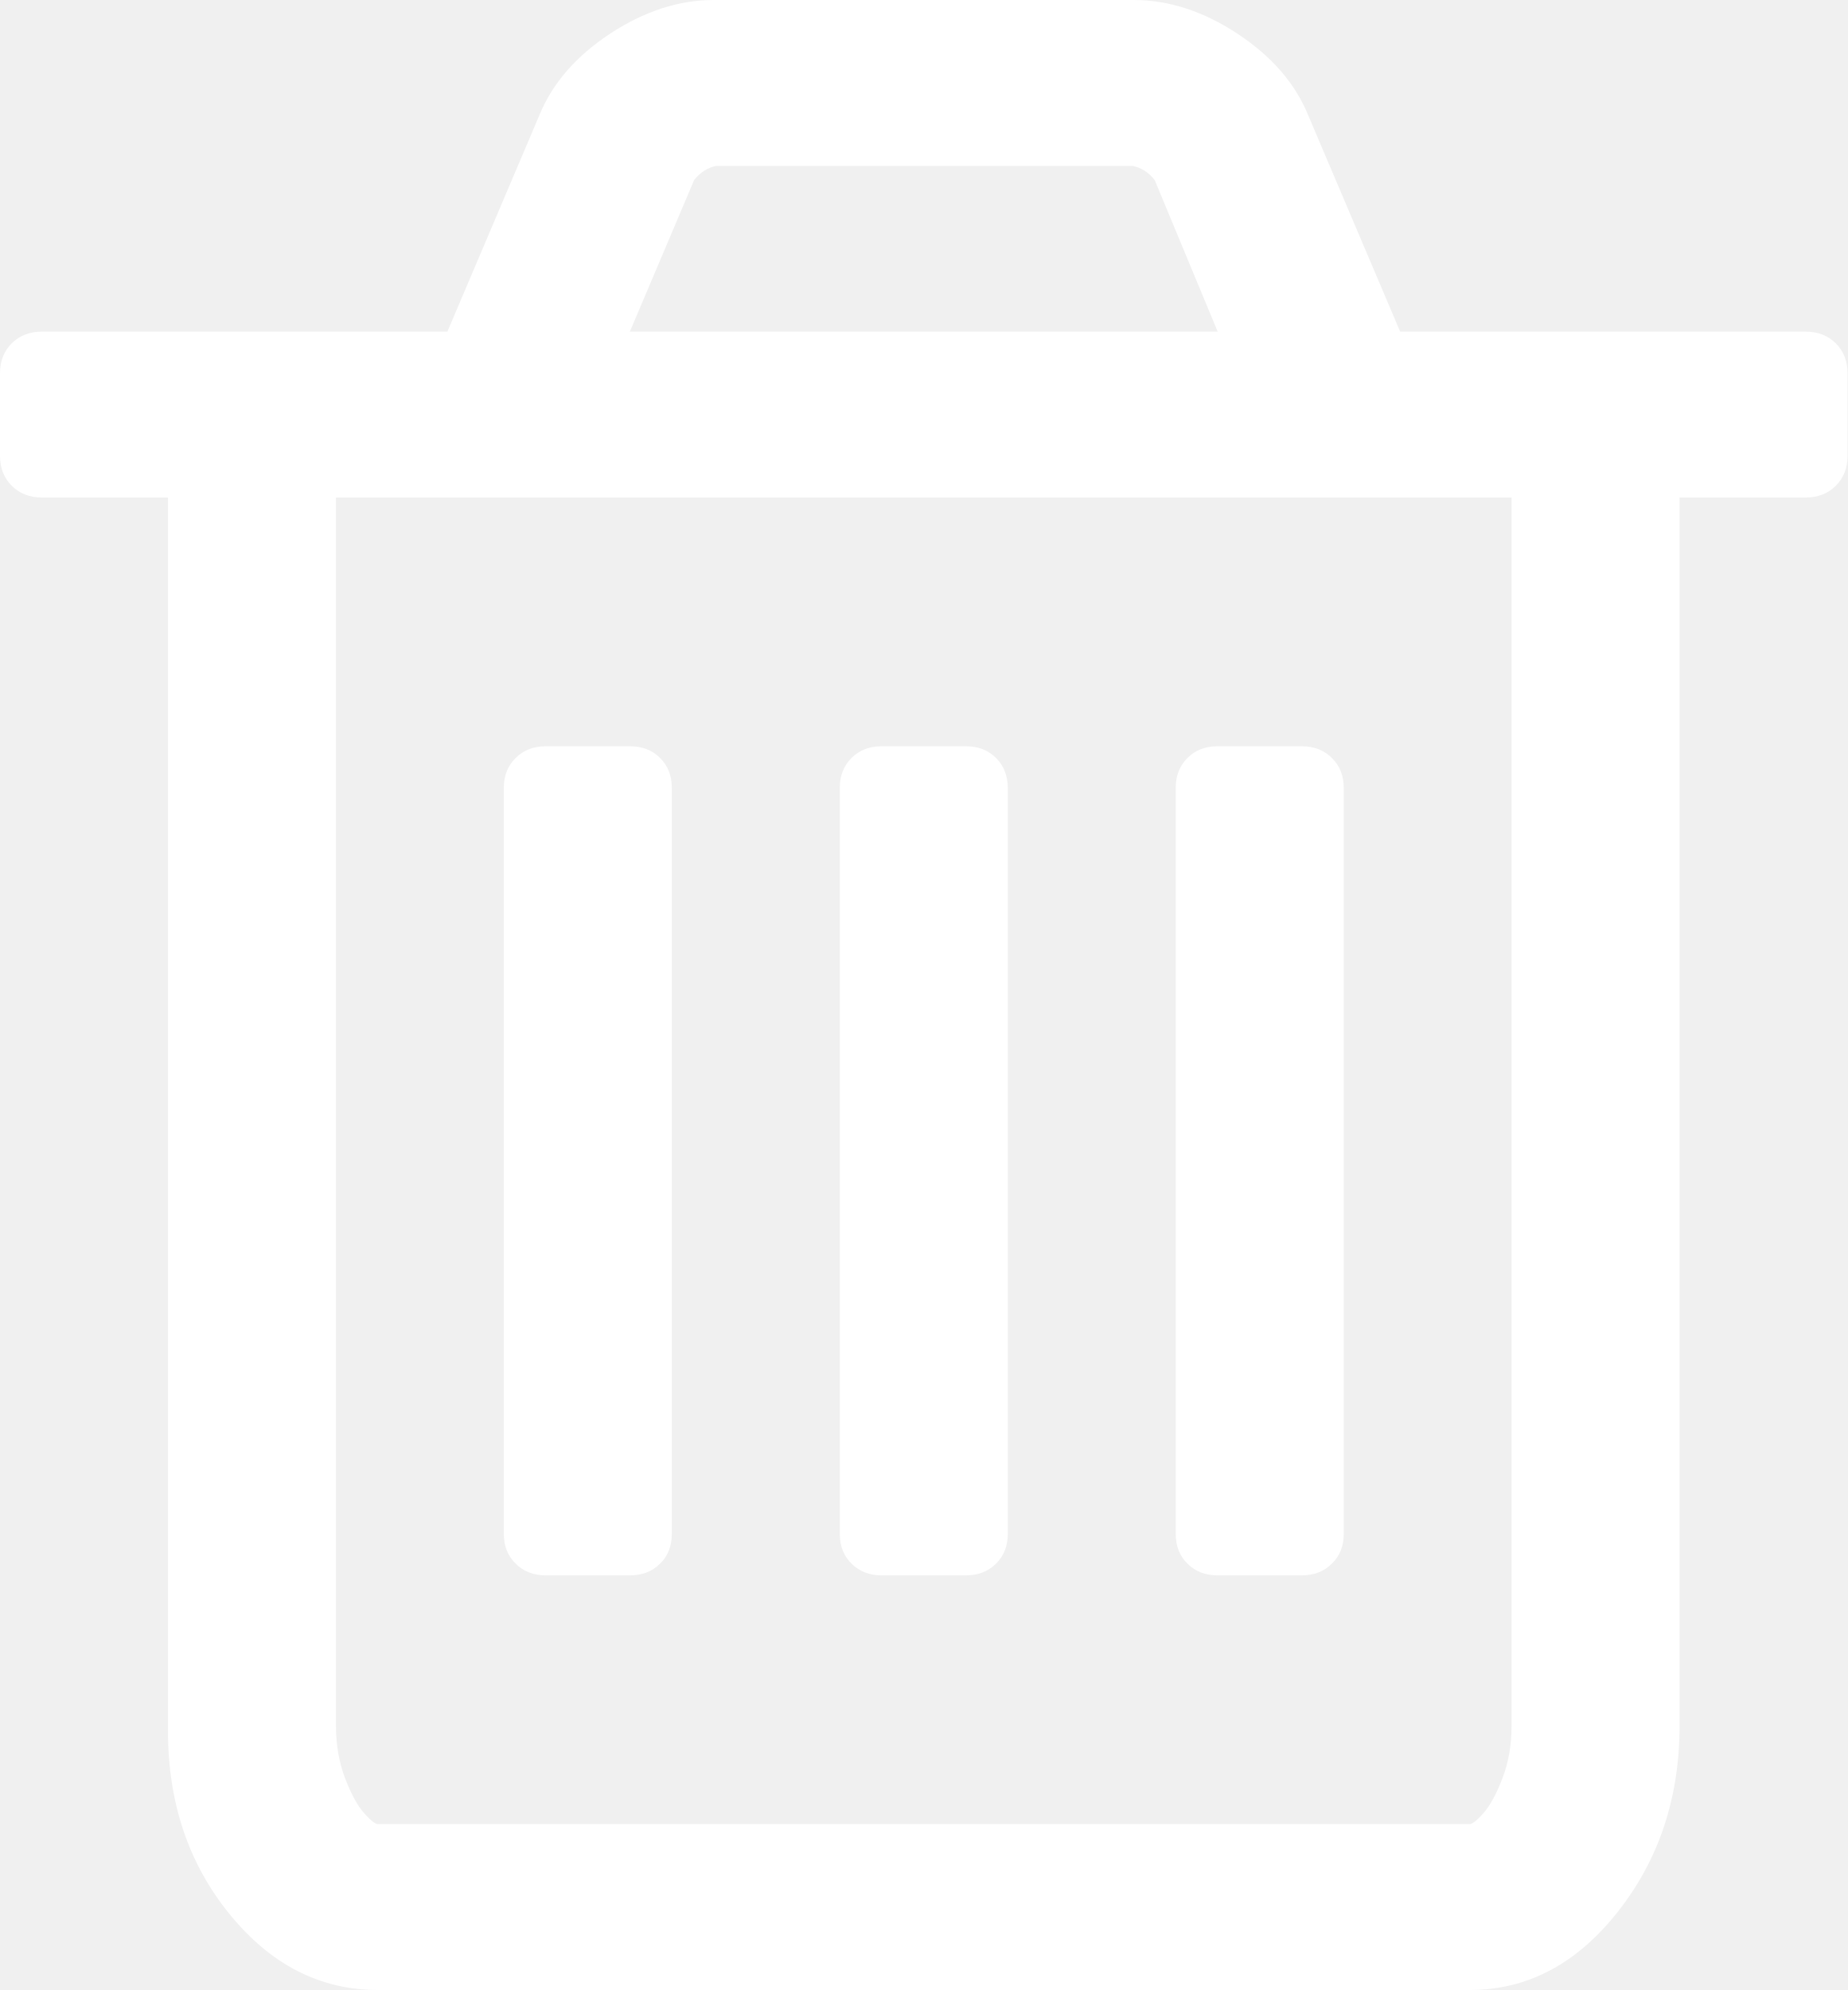
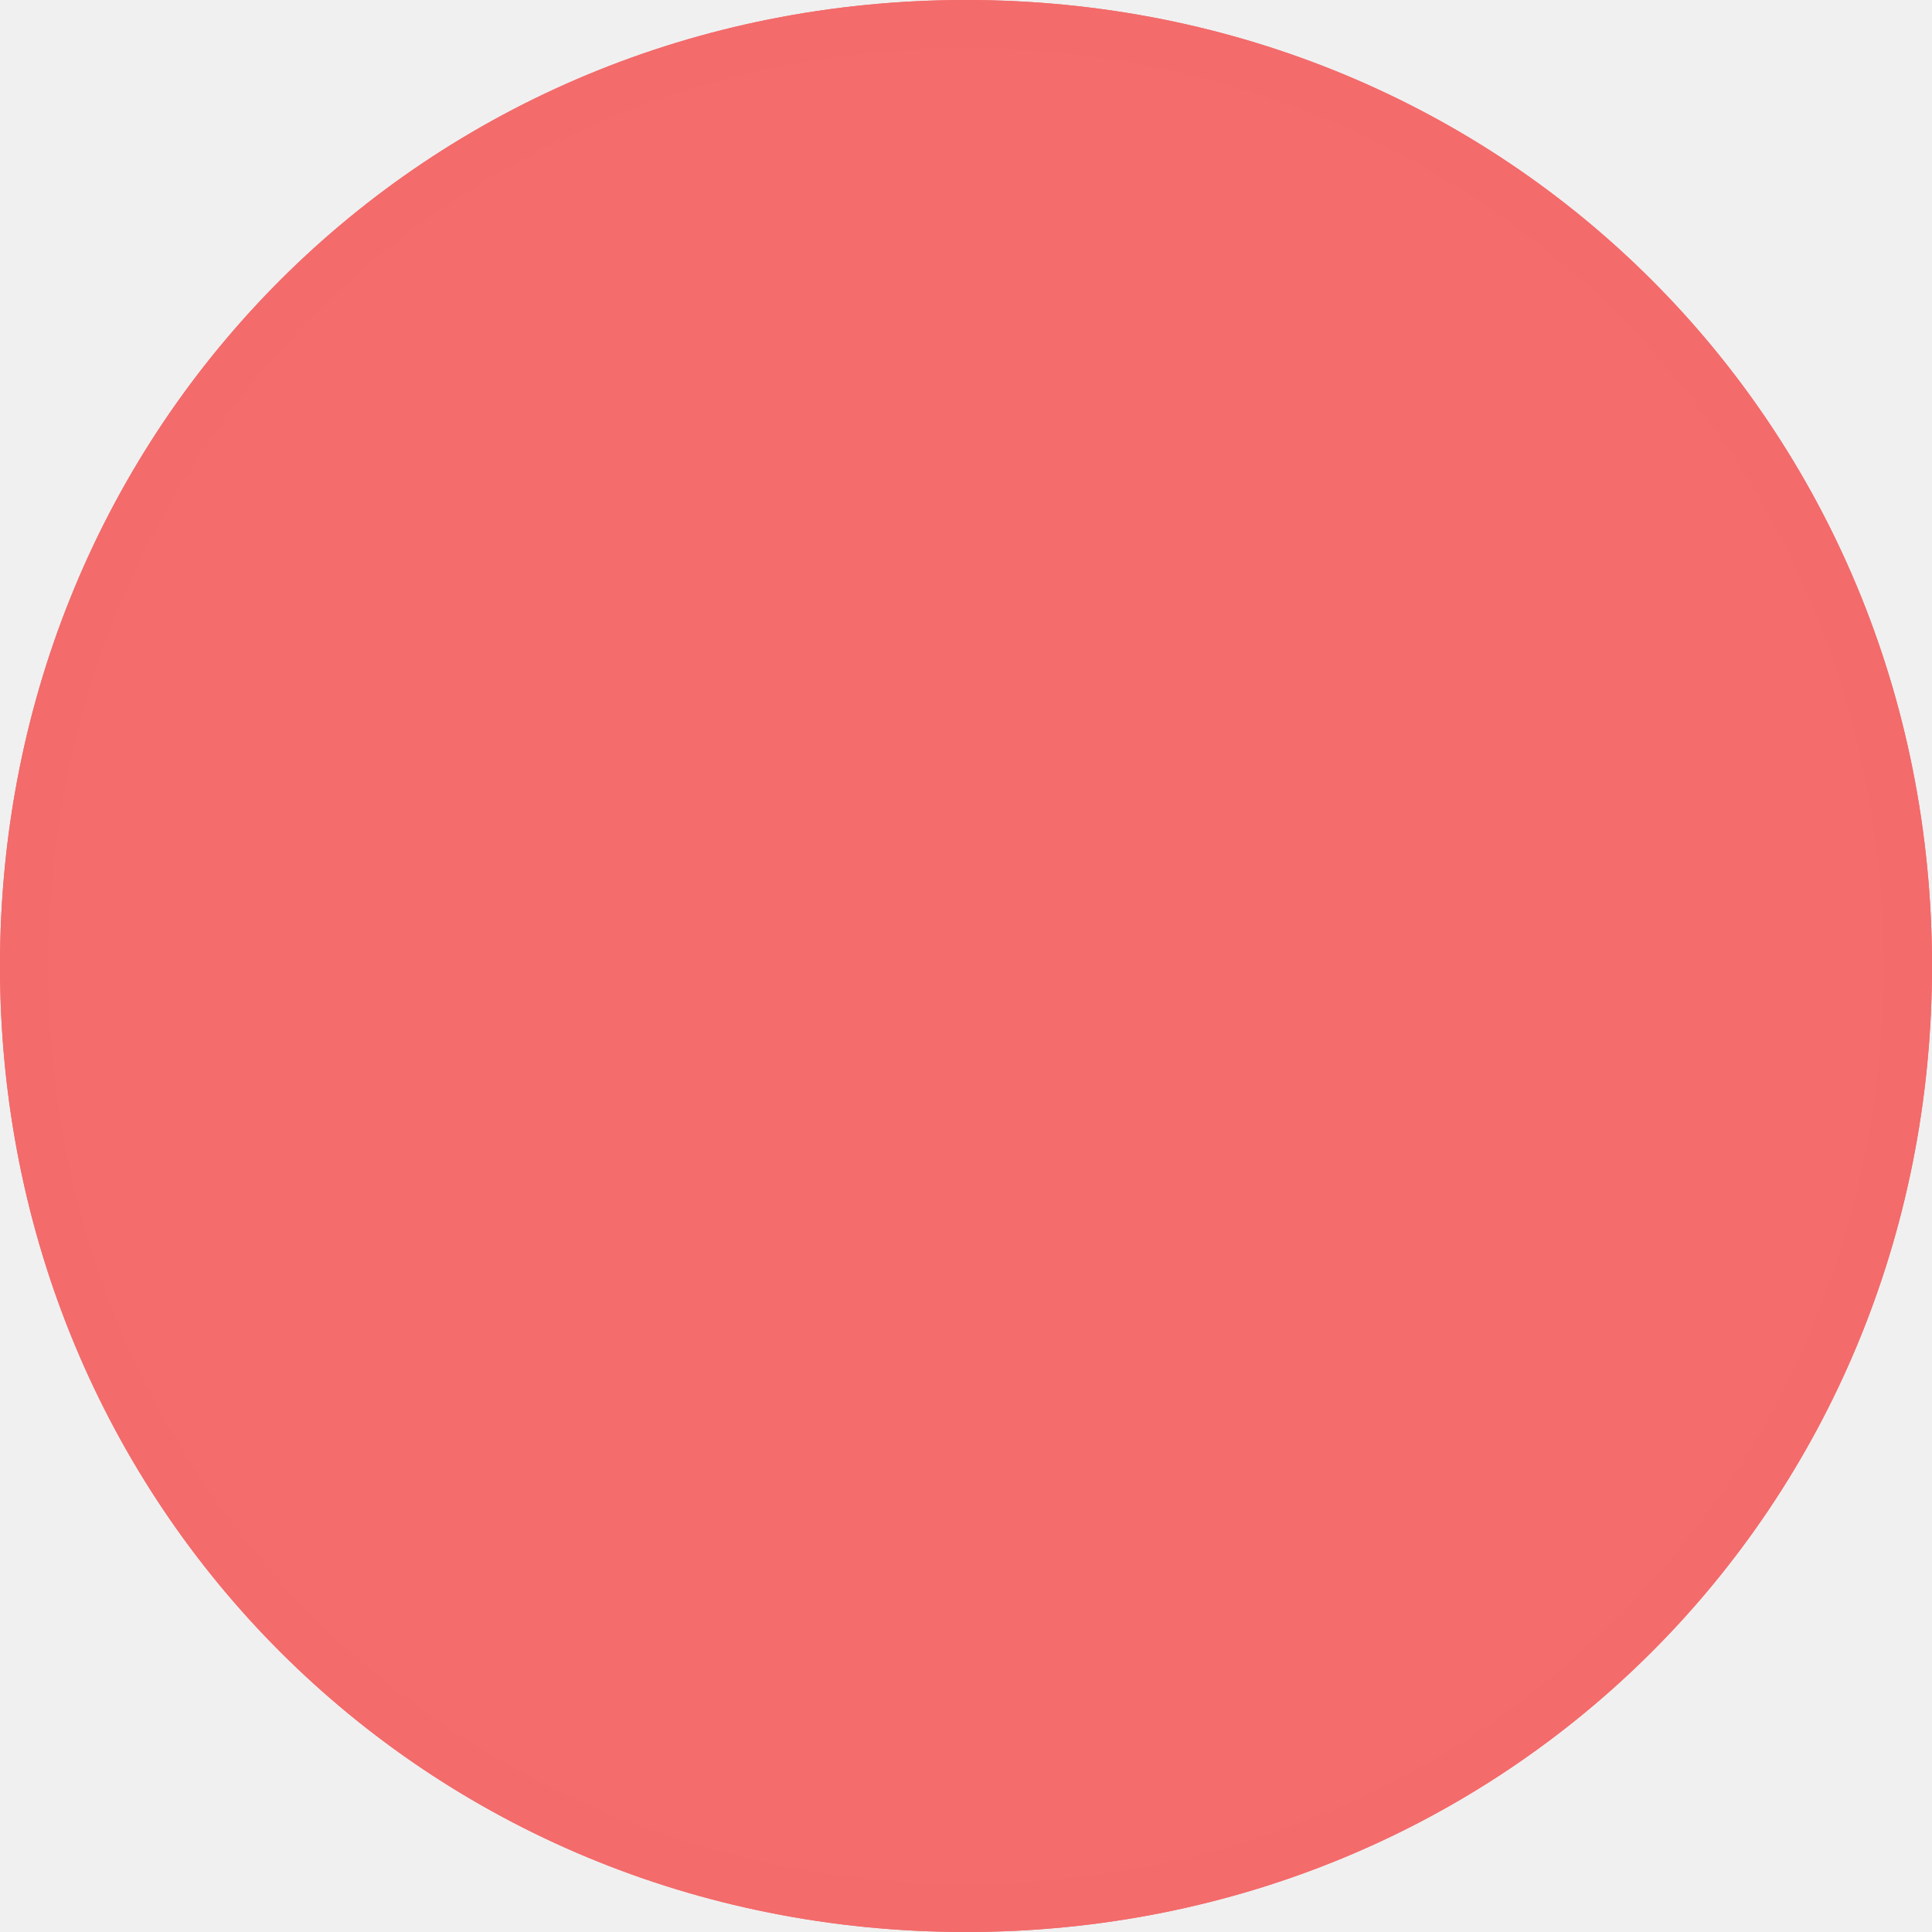
- <svg xmlns="http://www.w3.org/2000/svg" version="1.1" width="13px" height="14px">
-   <g transform="matrix(1 0 0 1 -635 -289 )">
-     <path d="M 4.644 5.332  C 4.7 5.387  4.727 5.457  4.727 5.542  L 4.727 10.792  C 4.727 10.877  4.7 10.947  4.644 11.001  C 4.589 11.056  4.518 11.083  4.432 11.083  L 3.841 11.083  C 3.755 11.083  3.684 11.056  3.629 11.001  C 3.573 10.947  3.545 10.877  3.545 10.792  L 3.545 5.542  C 3.545 5.457  3.573 5.387  3.629 5.332  C 3.684 5.277  3.755 5.25  3.841 5.25  L 4.432 5.25  C 4.518 5.25  4.589 5.277  4.644 5.332  Z M 7.008 5.332  C 7.063 5.387  7.091 5.457  7.091 5.542  L 7.091 10.792  C 7.091 10.877  7.063 10.947  7.008 11.001  C 6.952 11.056  6.882 11.083  6.795 11.083  L 6.205 11.083  C 6.118 11.083  6.048 11.056  5.992 11.001  C 5.937 10.947  5.909 10.877  5.909 10.792  L 5.909 5.542  C 5.909 5.457  5.937 5.387  5.992 5.332  C 6.048 5.277  6.118 5.25  6.205 5.25  L 6.795 5.25  C 6.882 5.25  6.952 5.277  7.008 5.332  Z M 9.371 5.332  C 9.427 5.387  9.455 5.457  9.455 5.542  L 9.455 10.792  C 9.455 10.877  9.427 10.947  9.371 11.001  C 9.316 11.056  9.245 11.083  9.159 11.083  L 8.568 11.083  C 8.482 11.083  8.411 11.056  8.356 11.001  C 8.3 10.947  8.273 10.877  8.273 10.792  L 8.273 5.542  C 8.273 5.457  8.3 5.387  8.356 5.332  C 8.411 5.277  8.482 5.25  8.568 5.25  L 9.159 5.25  C 9.245 5.25  9.316 5.277  9.371 5.332  Z M 10.572 12.51  C 10.615 12.397  10.636 12.274  10.636 12.141  L 10.636 3.5  L 2.364 3.5  L 2.364 12.141  C 2.364 12.274  2.385 12.397  2.428 12.51  C 2.471 12.622  2.516 12.704  2.562 12.756  C 2.608 12.808  2.641 12.833  2.659 12.833  L 10.341 12.833  C 10.359 12.833  10.392 12.808  10.438 12.756  C 10.484 12.704  10.529 12.622  10.572 12.51  Z M 4.884 1.267  L 4.432 2.333  L 8.568 2.333  L 8.125 1.267  C 8.082 1.212  8.03 1.179  7.968 1.167  L 5.041 1.167  C 4.98 1.179  4.927 1.212  4.884 1.267  Z M 12.917 2.415  C 12.972 2.47  13 2.54  13 2.625  L 13 3.208  C 13 3.293  12.972 3.363  12.917 3.418  C 12.862 3.473  12.791 3.5  12.705 3.5  L 11.818 3.5  L 11.818 12.141  C 11.818 12.645  11.674 13.081  11.384 13.449  C 11.095 13.816  10.747 14  10.341 14  L 2.659 14  C 2.253 14  1.905 13.822  1.616 13.467  C 1.326 13.111  1.182 12.681  1.182 12.177  L 1.182 3.5  L 0.295 3.5  C 0.209 3.5  0.138 3.473  0.083 3.418  C 0.028 3.363  0 3.293  0 3.208  L 0 2.625  C 0 2.54  0.028 2.47  0.083 2.415  C 0.138 2.361  0.209 2.333  0.295 2.333  L 3.148 2.333  L 3.795 0.811  C 3.887 0.586  4.053 0.395  4.293 0.237  C 4.533 0.079  4.777 0  5.023 0  L 7.977 0  C 8.223 0  8.467 0.079  8.707 0.237  C 8.947 0.395  9.113 0.586  9.205 0.811  L 9.852 2.333  L 12.705 2.333  C 12.791 2.333  12.862 2.361  12.917 2.415  Z " fill-rule="nonzero" fill="#ffffff" stroke="none" transform="matrix(1 0 0 1 635 289 )" />
+ <svg xmlns="http://www.w3.org/2000/svg" version="1.1" width="40px" height="40px">
+   <g transform="matrix(1 0 0 1 -621 -276 )">
+     <path d="M 641 276  C 652.2 276  661 284.8  661 296  C 661 307.2  652.2 316  641 316  C 629.8 316  621 307.2  621 296  C 621 284.8  629.8 276  641 276  Z " fill-rule="nonzero" fill="#f56c6c" stroke="none" />
+     <path d="M 641 276.5  C 651.92 276.5  660.5 285.08  660.5 296  C 660.5 306.92  651.92 315.5  641 315.5  C 630.08 315.5  621.5 306.92  621.5 296  C 621.5 285.08  630.08 276.5  641 276.5  Z " stroke-width="1" stroke="#f36b6b" fill="none" />
  </g>
</svg>
